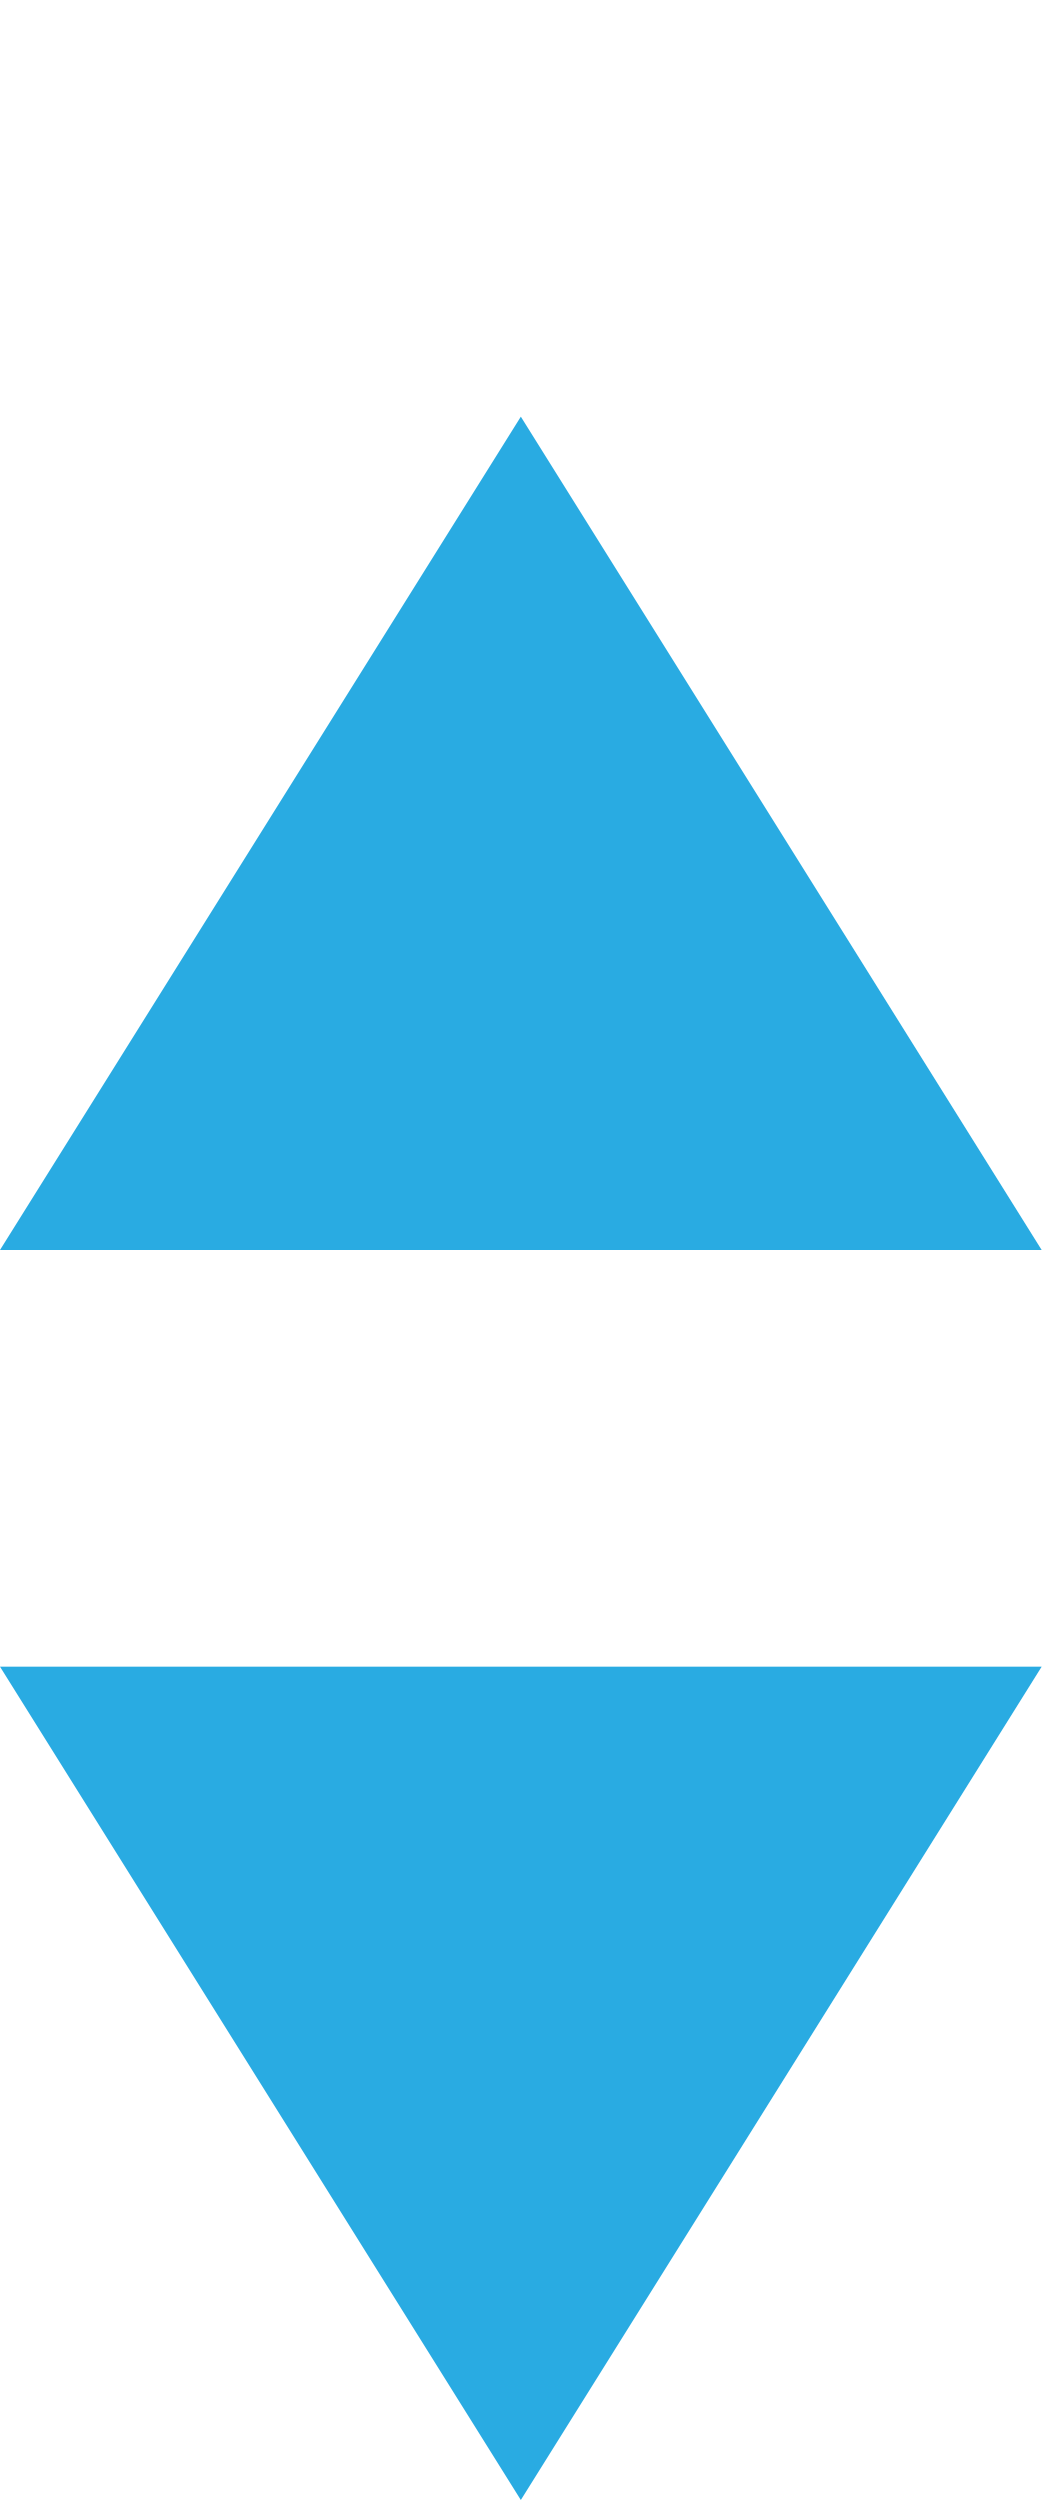
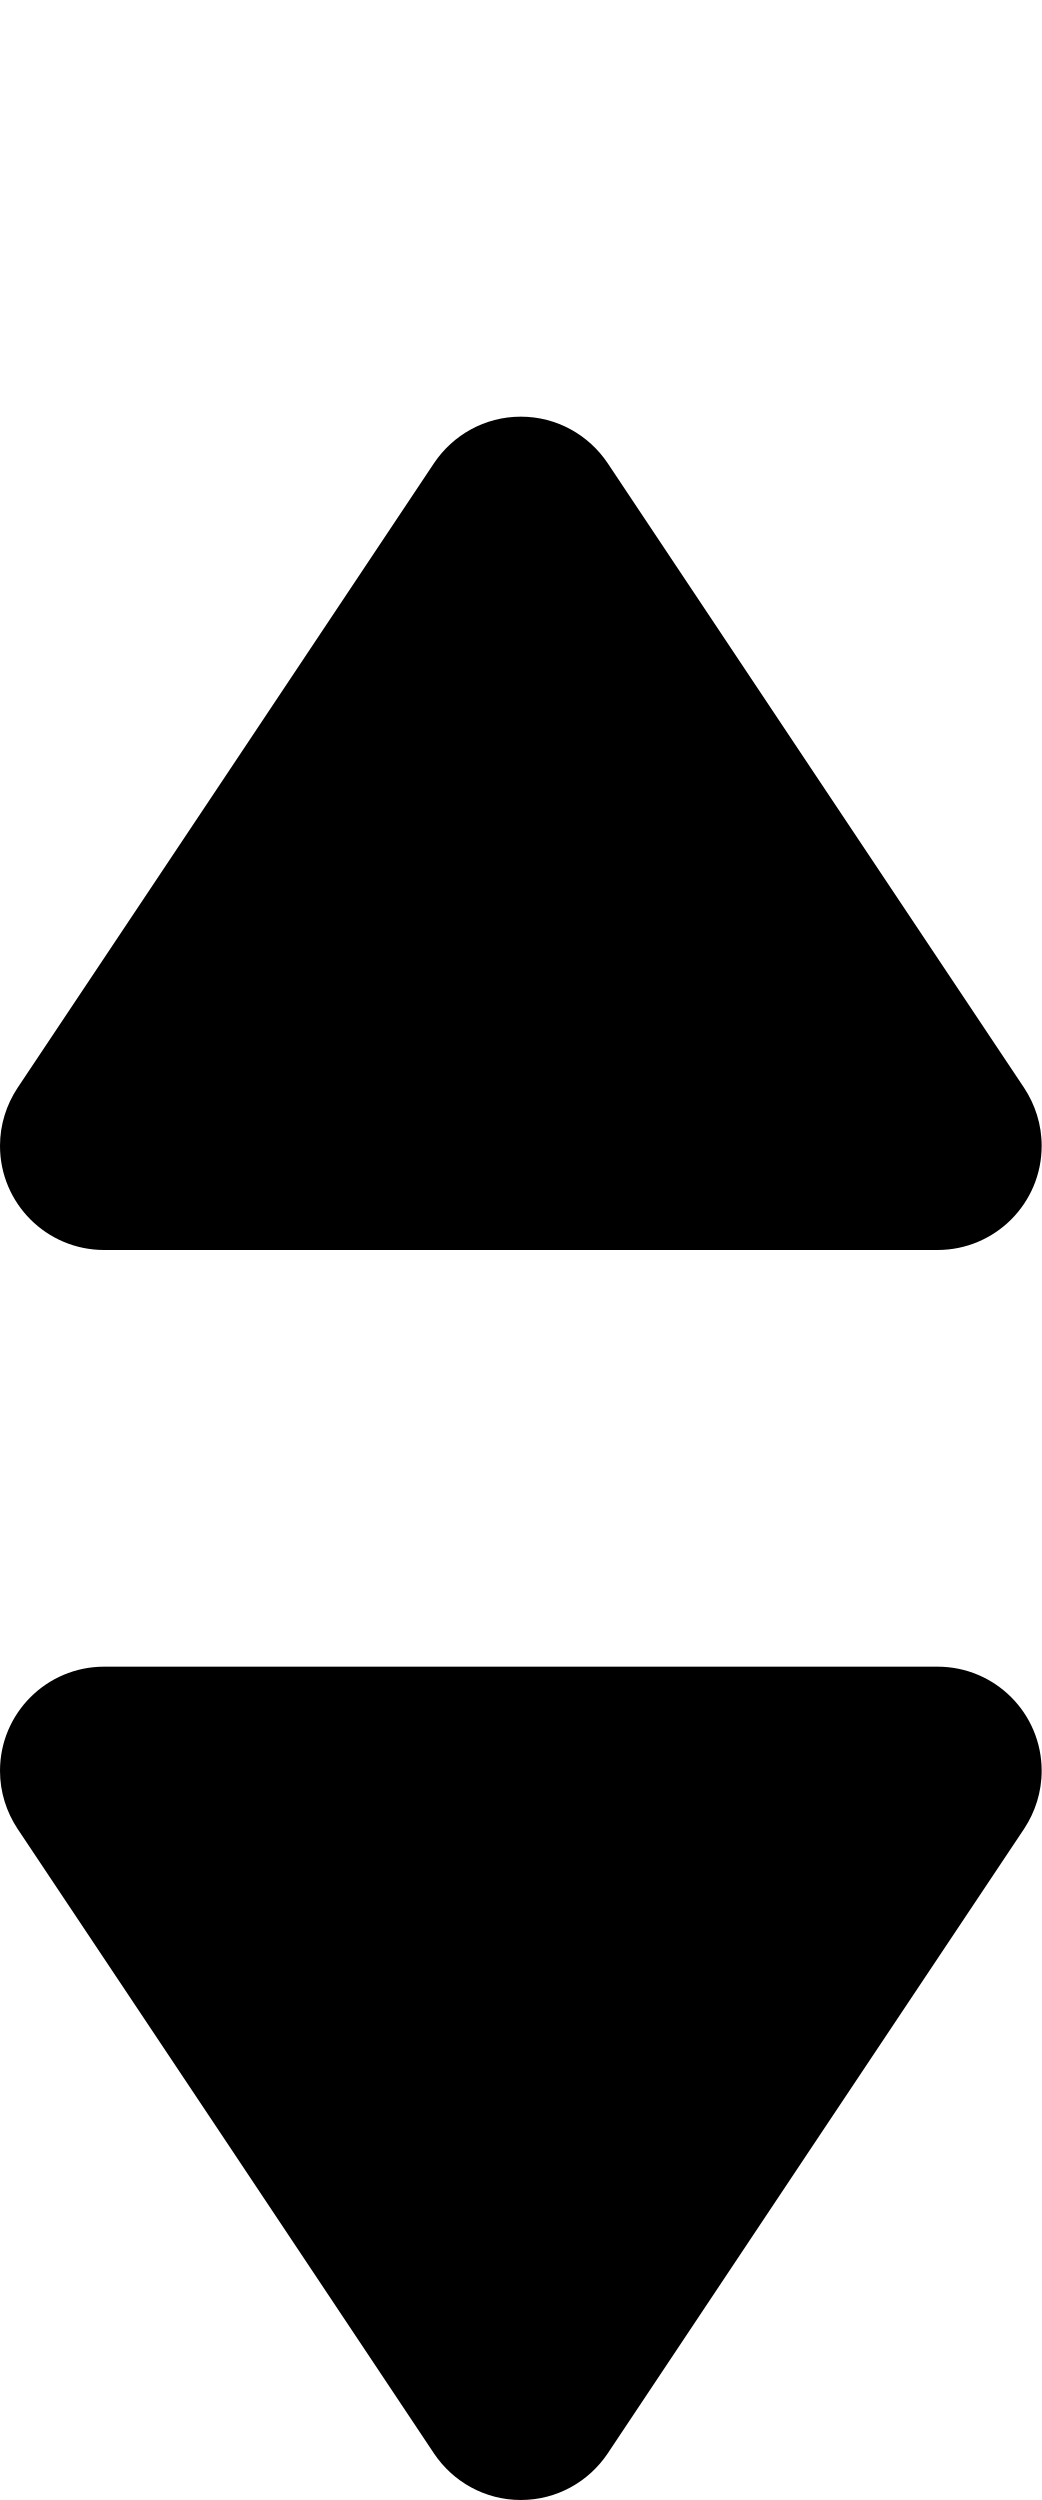
<svg xmlns="http://www.w3.org/2000/svg" version="1.1" id="icon-" x="0px" y="0px" viewBox="0 0 400 960" enable-background="new 0 0 400 960" xml:space="preserve">
-   <path id="arrows_1_" fill="#29ABE2" d="M400,480H0l200-320L400,480z M200,960l200-320H0L200,960z" />
+   <path id="arrows" d="M400,680c0,8.2-2.5,15.8-6.7,22.2h0c0,0,0,0,0,0c-0.1,0.1-0.1,0.2-0.2,0.3C348.7,769,277.6,875.7,233.3,942.2h0  c-7.2,10.7-19.4,17.8-33.3,17.8s-26.1-7.1-33.3-17.8h0C122.4,875.7,51.3,769,6.9,702.5c-0.1-0.1-0.1-0.2-0.2-0.3c0,0,0,0,0,0h0  C2.5,695.8,0,688.2,0,680c0-22.1,17.9-40,40-40c80,0,240,0,320,0C382.1,640,400,657.9,400,680z M40,480c80,0,240,0,320,0  c22.1,0,40-17.9,40-40c0-8.2-2.5-15.8-6.7-22.2h0c0,0,0,0,0,0c-0.1-0.1-0.1-0.2-0.2-0.3C348.7,351,277.6,244.3,233.3,177.8h0  c-7.2-10.7-19.4-17.8-33.3-17.8s-26.1,7.1-33.3,17.8h0C122.4,244.3,51.3,351,6.9,417.5c-0.1,0.1-0.1,0.2-0.2,0.3c0,0,0,0,0,0h0  C2.5,424.2,0,431.8,0,440C0,462.1,17.9,480,40,480z" />
</svg>
